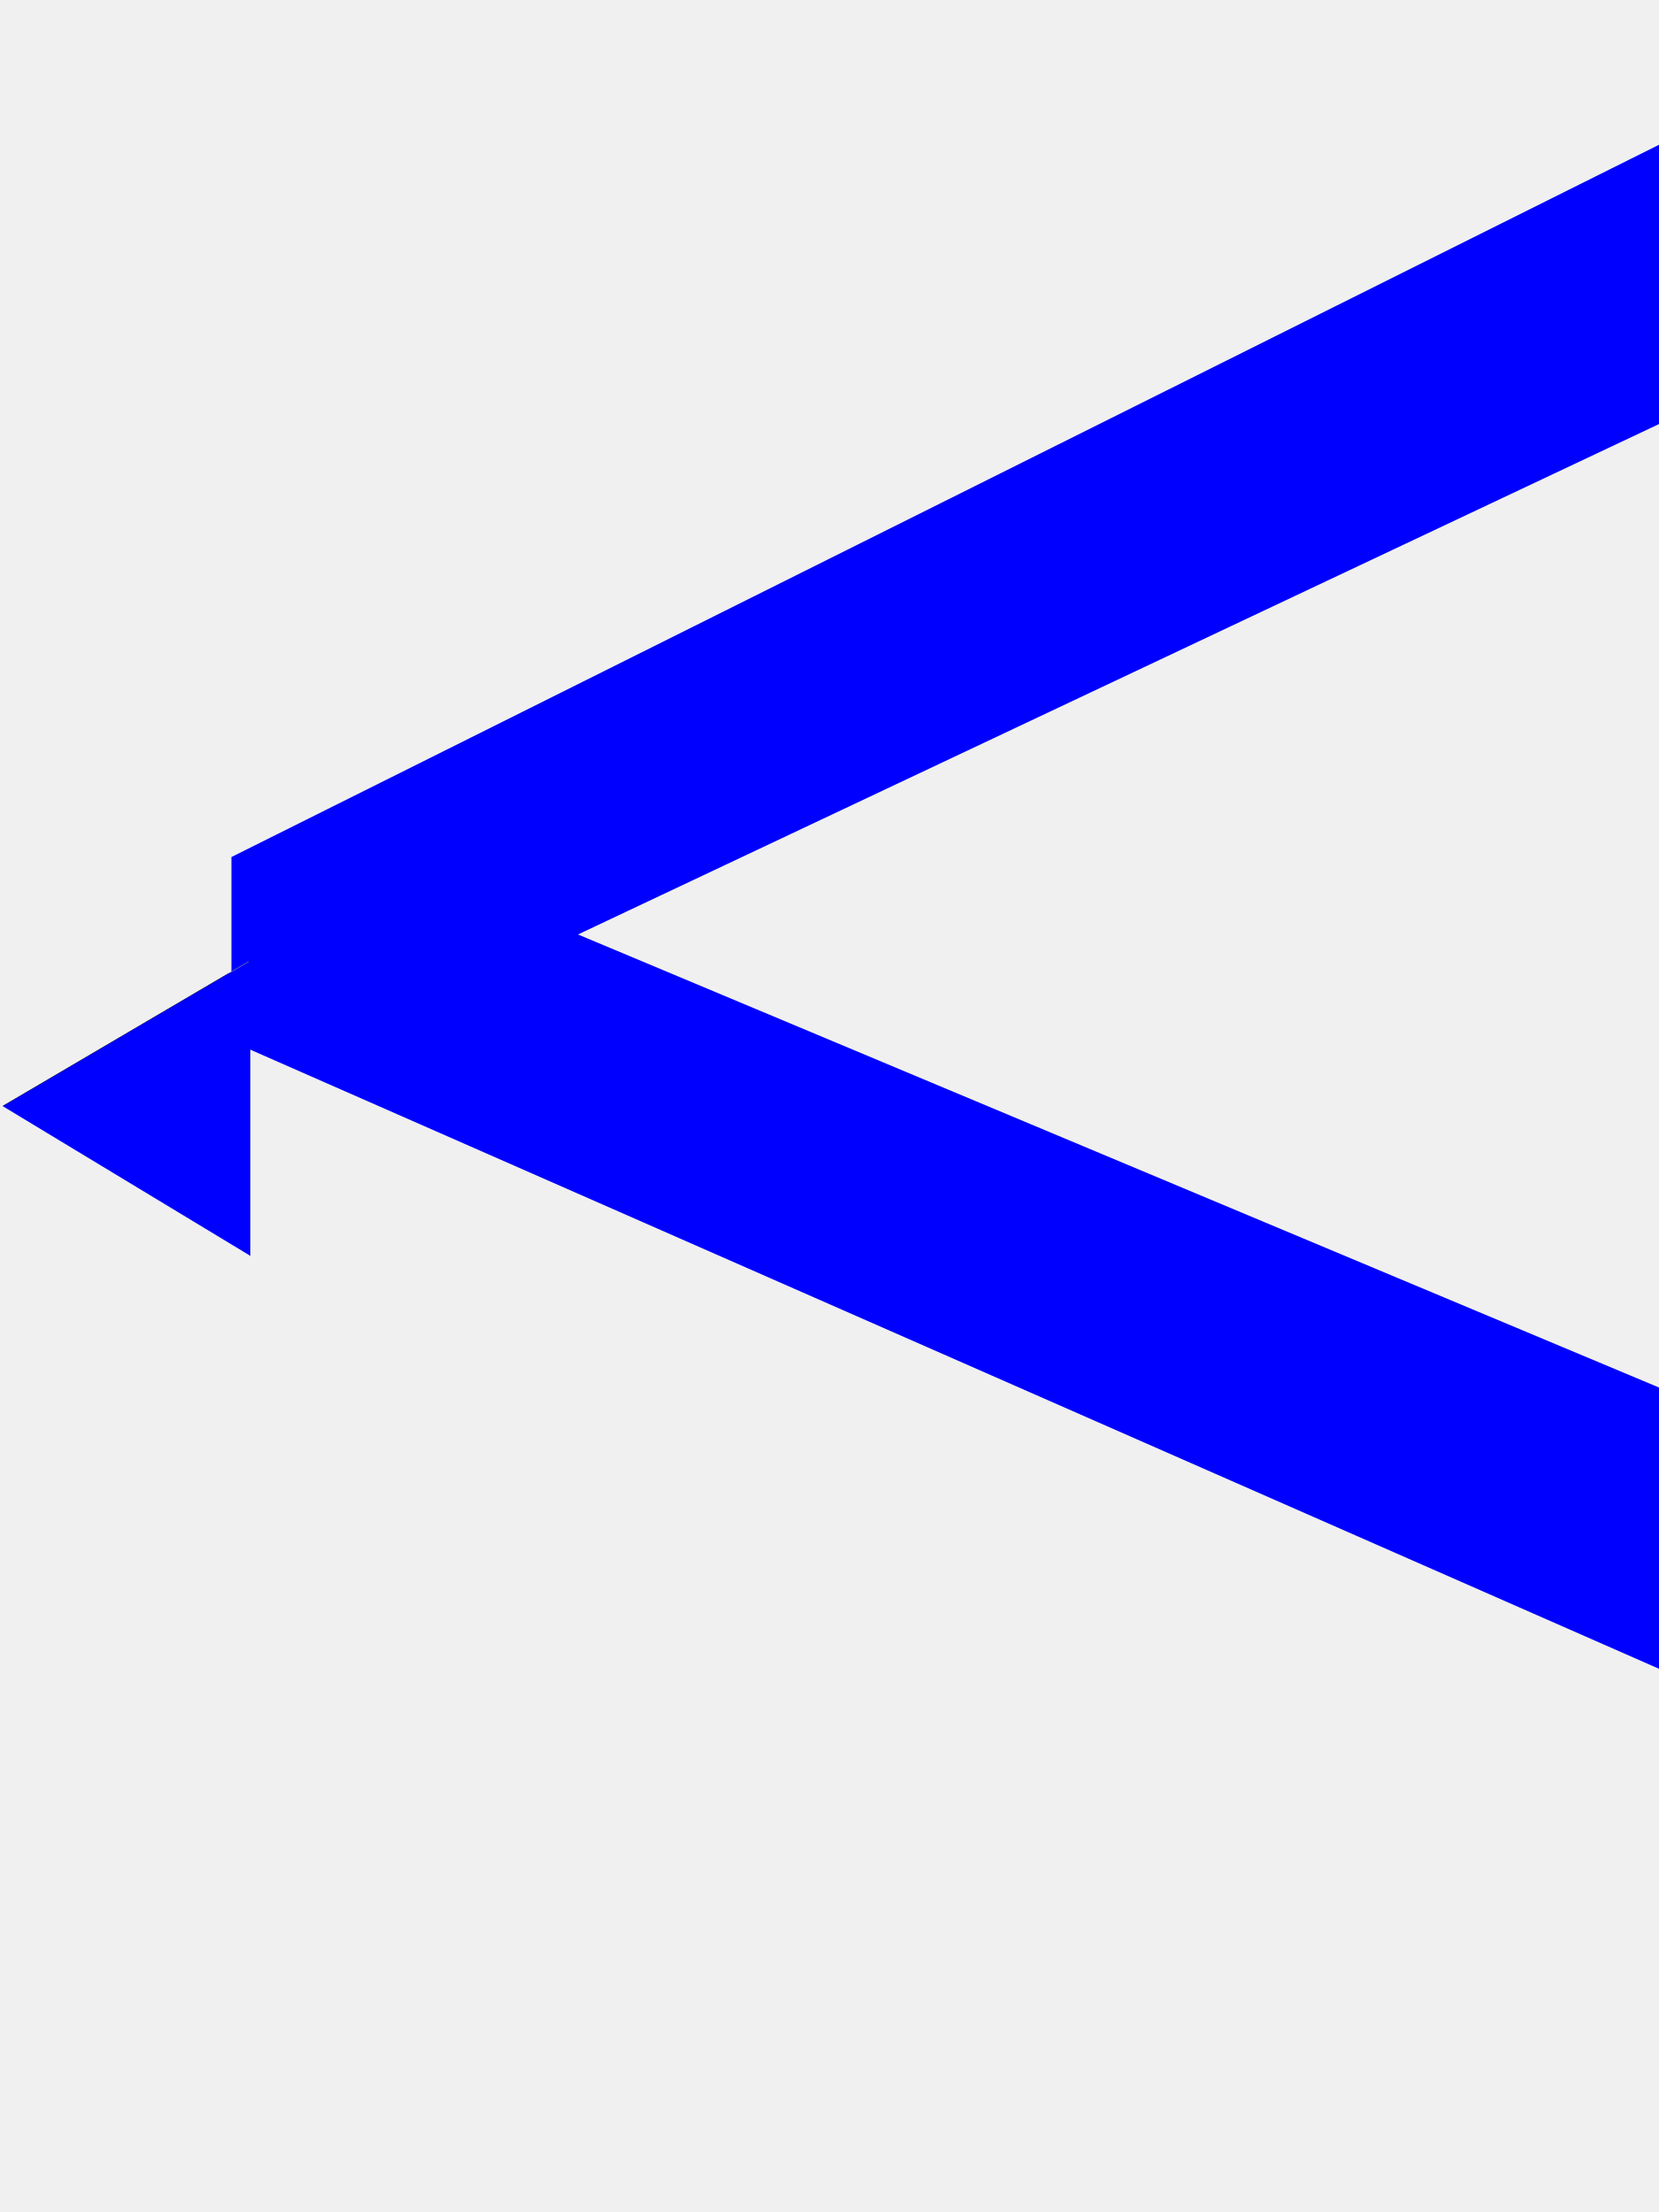
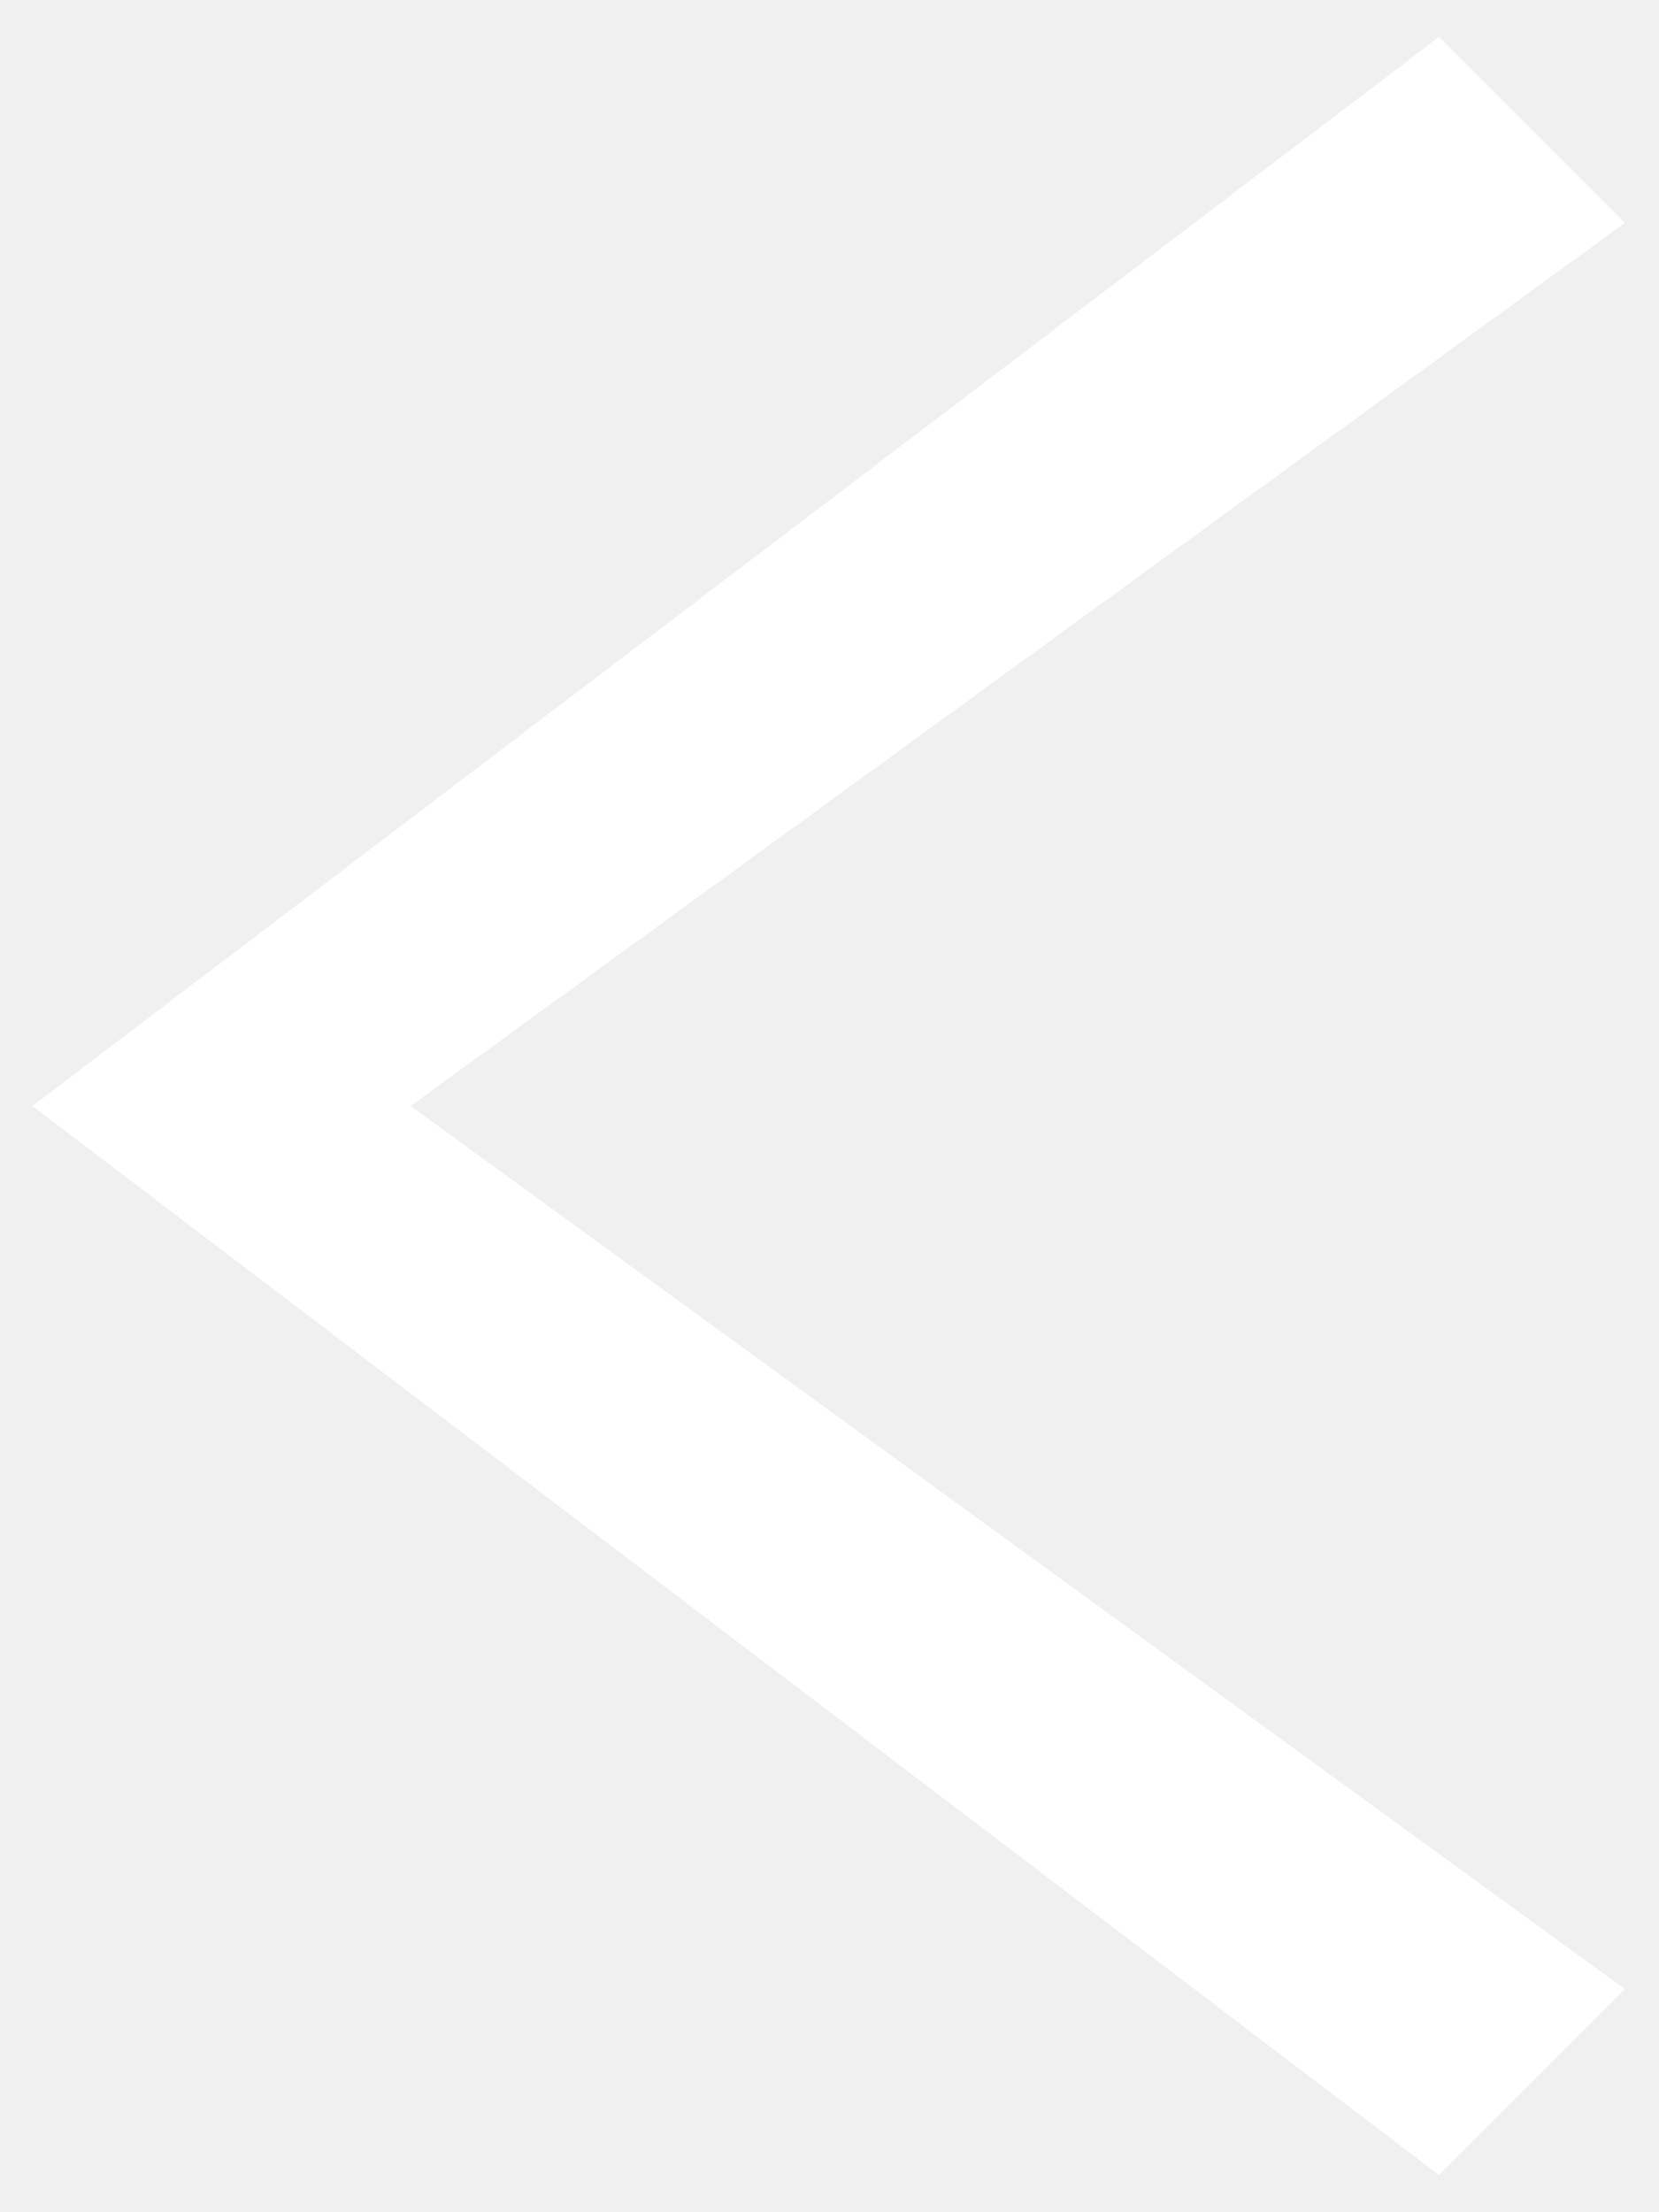
- <svg xmlns="http://www.w3.org/2000/svg" width="30in" height="40in" viewBox="0 0 2700 3600" id="svg3390" version="1.1">
-   <defs id="defs3392" />
-   <g id="layer1" transform="translate(0,2547.638)">
-     <text xml:space="preserve" style="font-style:normal;font-variant:normal;font-weight:normal;font-stretch:normal;font-size:6000px;line-height:125%;font-family:'VL Gothic';-inkscape-font-specification:'VL Gothic';letter-spacing:0px;word-spacing:0px;fill:#0000ff;fill-opacity:1;stroke:none;stroke-width:1px;stroke-linecap:butt;stroke-linejoin:miter;stroke-opacity:1" x="76.647" y="1085.183" id="text3400">
-       <tspan id="tspan3402" x="76.647" y="1085.183">&lt;</tspan>
-     </text>
-     <path style="fill:#0000ff;fill-rule:evenodd;stroke:#000000;stroke-width:1px;stroke-linecap:butt;stroke-linejoin:miter;stroke-opacity:1" d="m 5,-747.638 400,-235 z" id="path3418" />
-     <path style="fill:#0000ff;fill-rule:evenodd;stroke:#0000ff;stroke-width:1px;stroke-linecap:butt;stroke-linejoin:miter;stroke-opacity:1" d="m 405,-982.638 2,-1 0,479 -402,-243" id="path3420" />
-     <path style="fill:#ffffff;fill-opacity:1;stroke:#0000ff;stroke-width:0.032" d="m 373.015,1583.502 0.009,-0.278 15.815,-9.294 c 8.698,-5.112 15.841,-9.296 15.872,-9.298 0.07,0 0.274,0.343 0.227,0.386 -0.022,0.02 -31.683,18.623 -31.907,18.748 -0.014,0.01 -0.021,-0.111 -0.016,-0.264 z" id="path4222" transform="translate(0,-2547.638)" />
+ <svg xmlns="http://www.w3.org/2000/svg" width="60px" height="80px">
+   <defs />
+   <g>
+     <polygon stroke="white" fill="white" stroke-width="1" points="    2 40,    52 78,    58 72,    14 40,    58 8,    52 2    2 40     ">
+ 	    </polygon>
  </g>
</svg>
